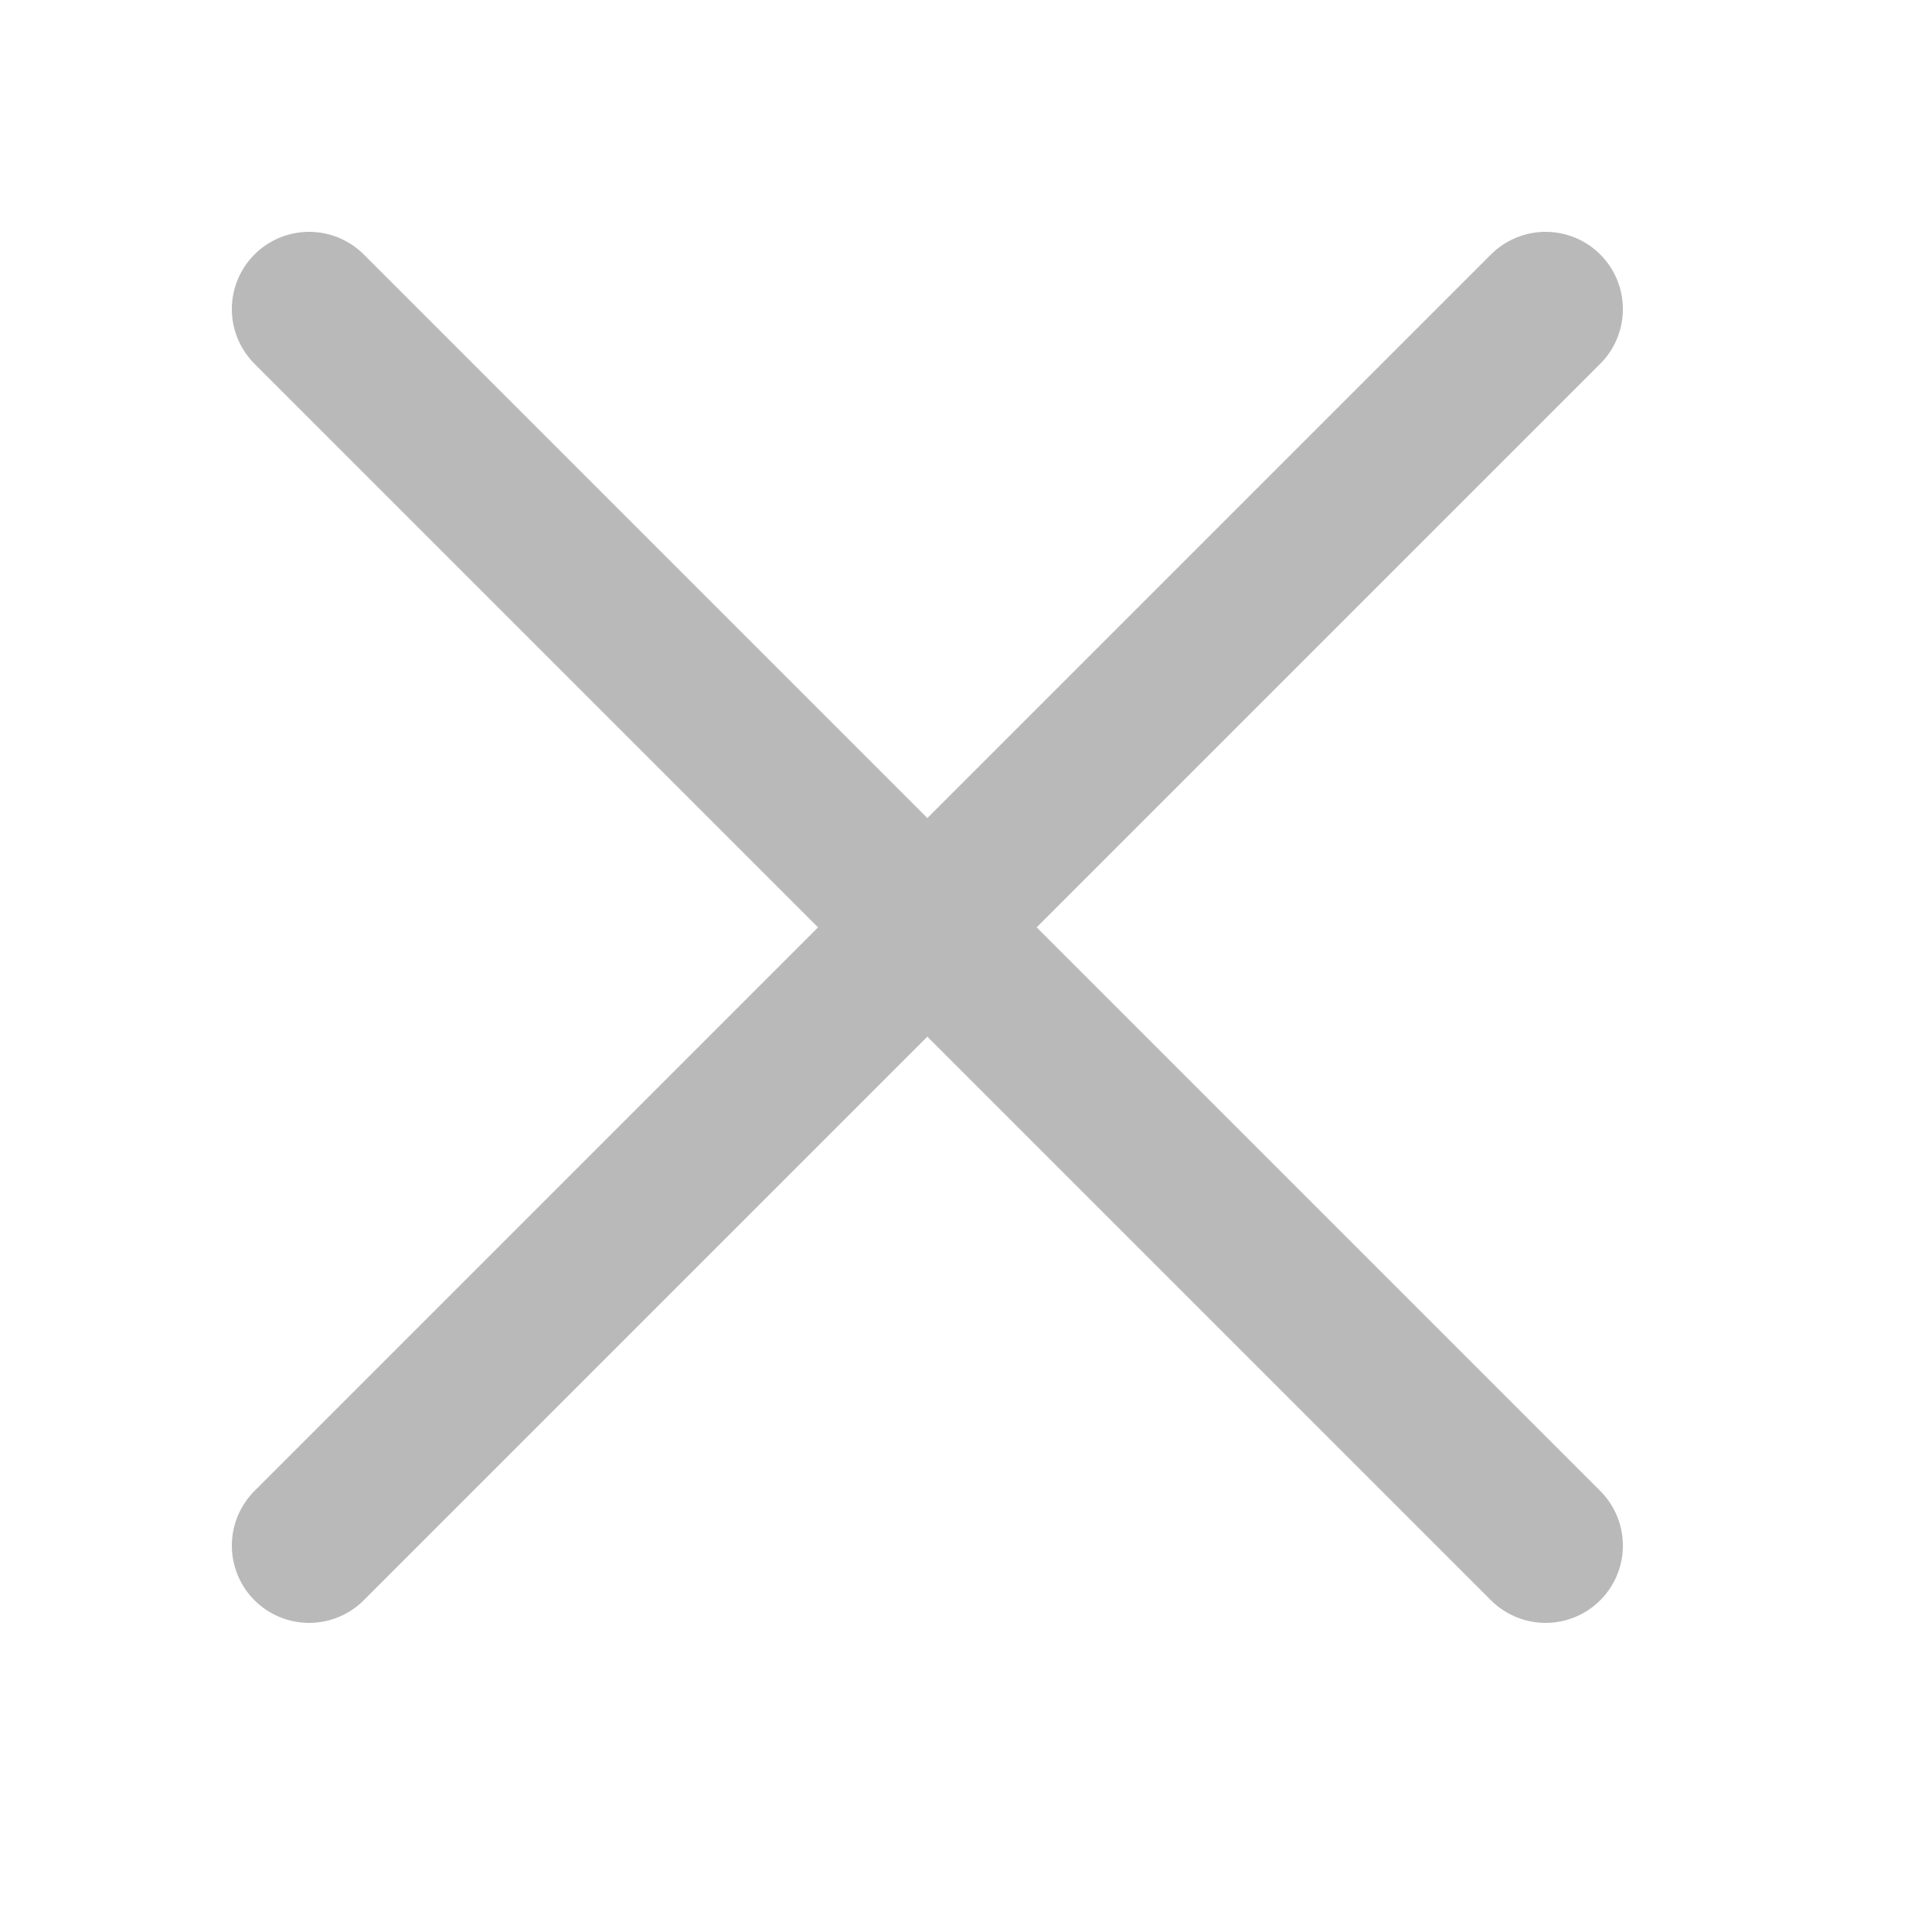
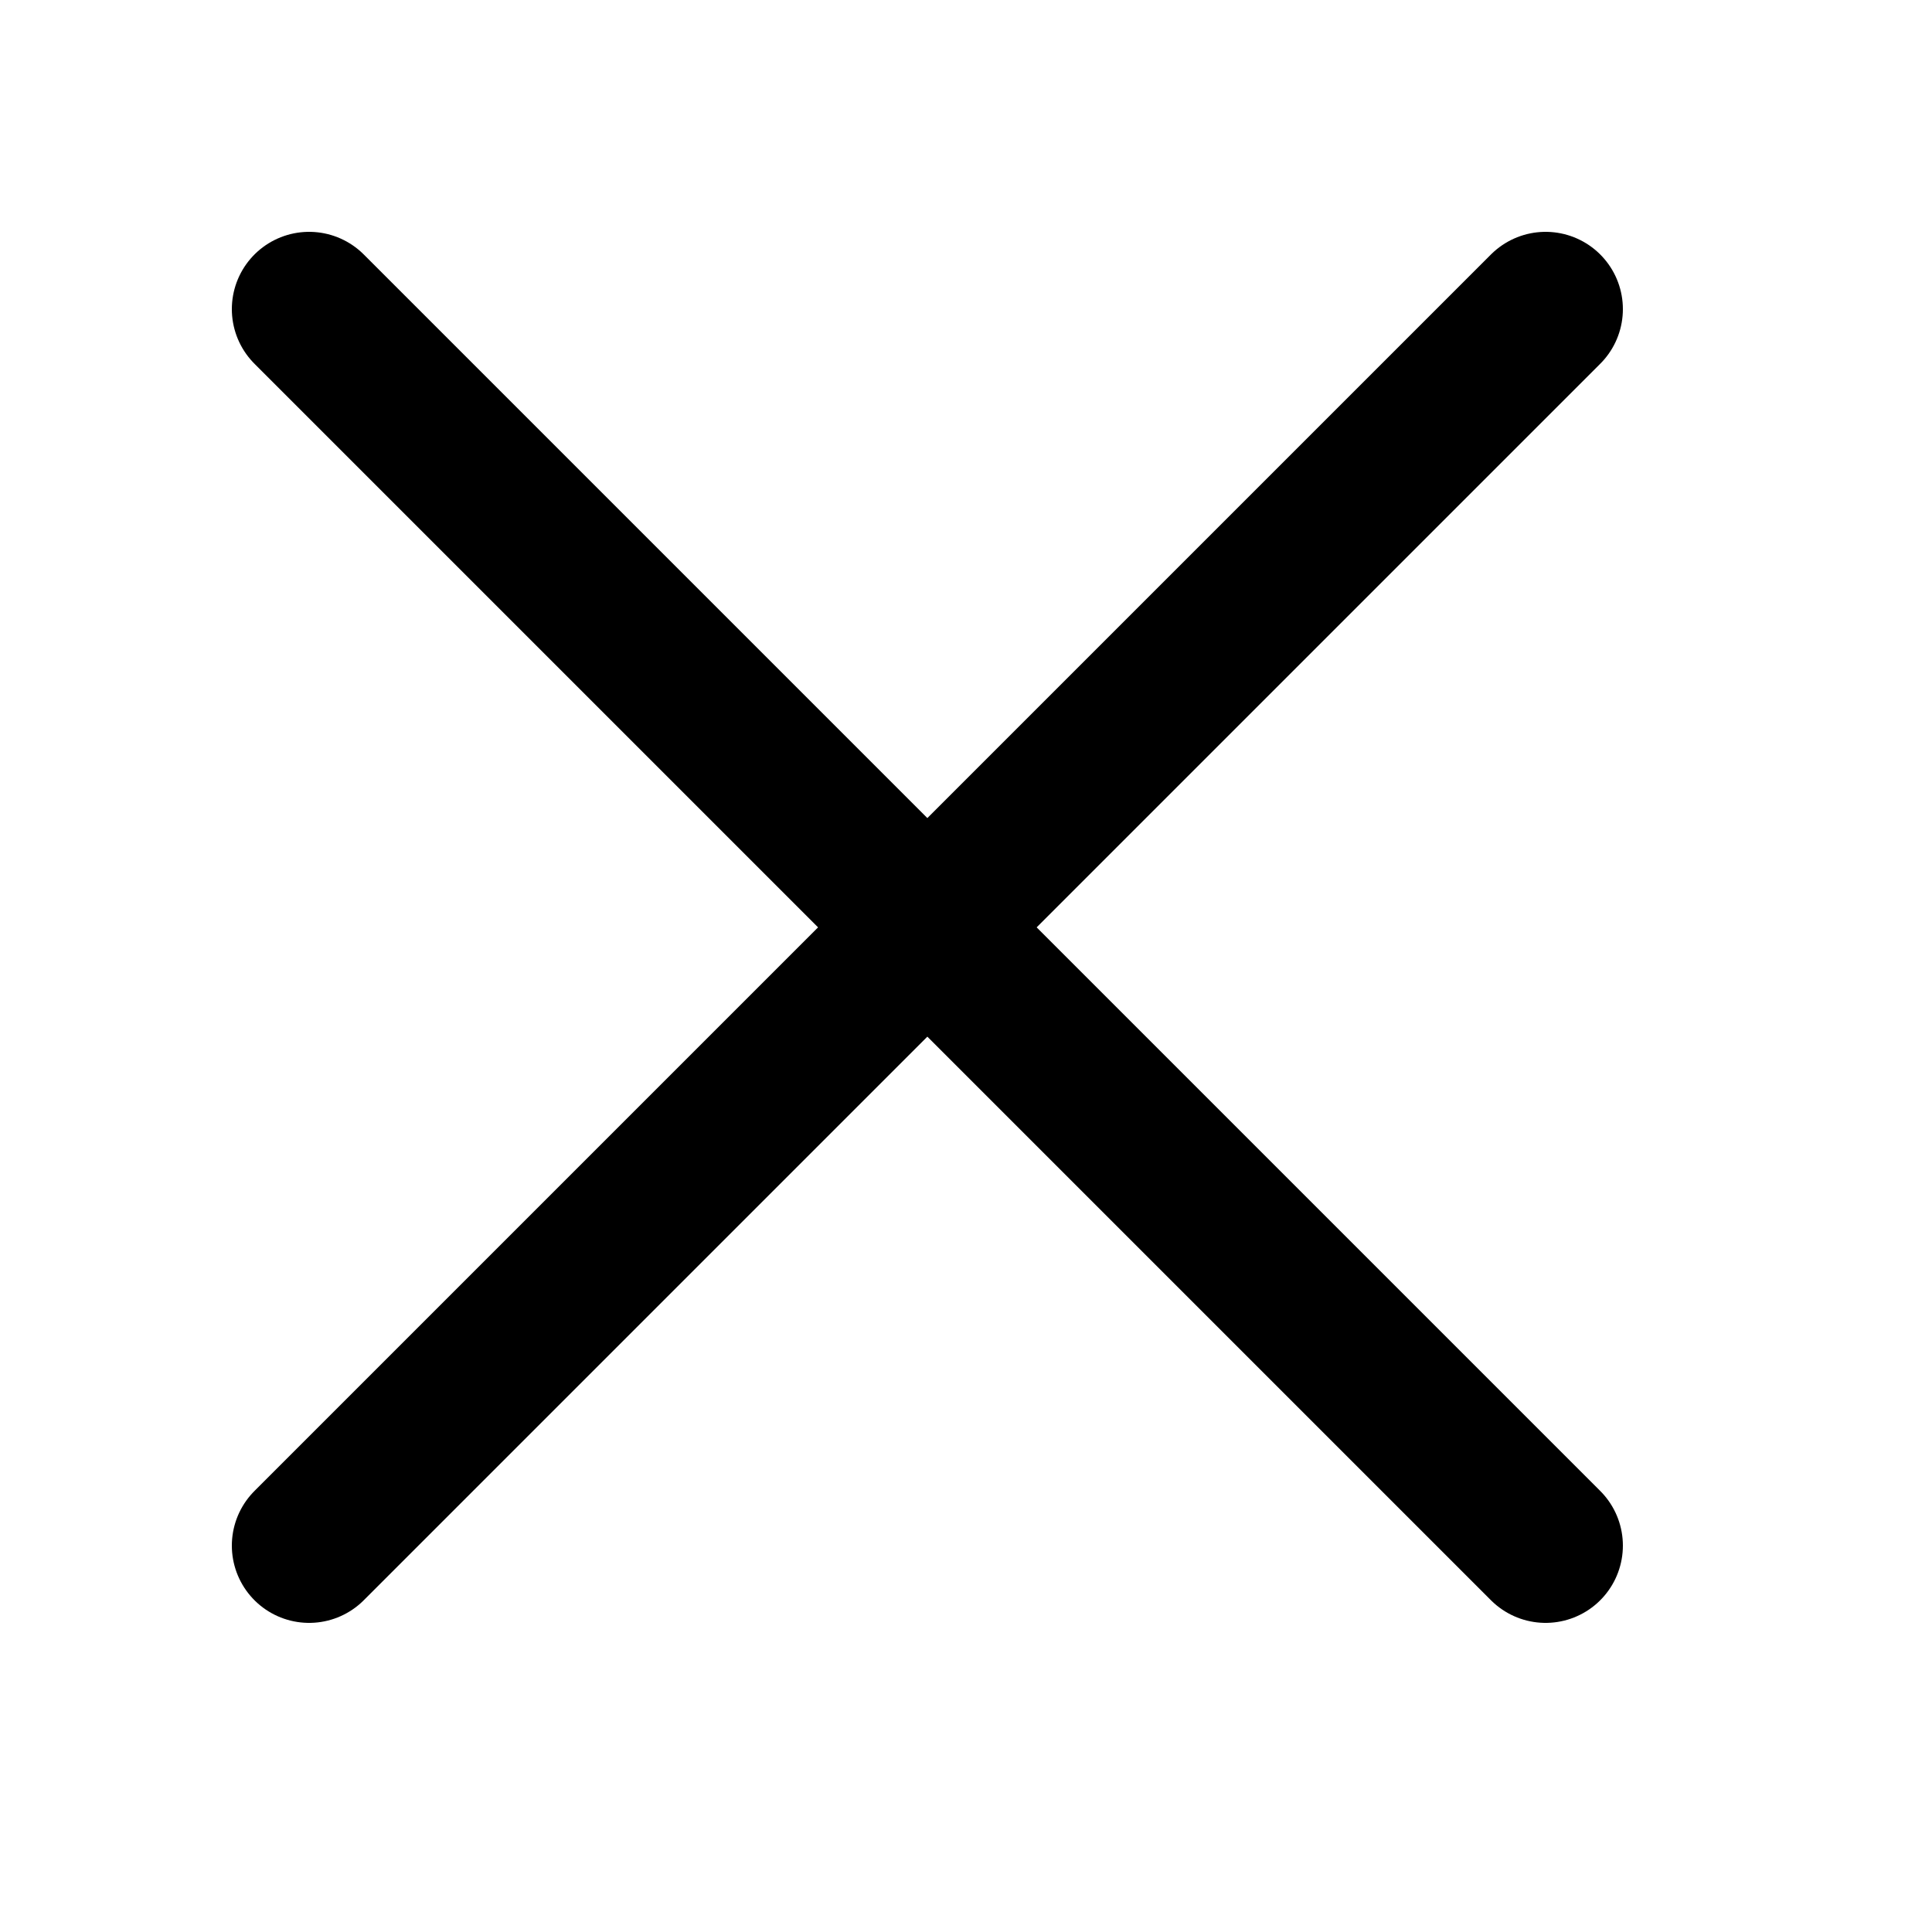
<svg xmlns="http://www.w3.org/2000/svg" width="25" height="25" viewBox="0 0 25 25" fill="none">
-   <path d="M4 4L20 20M4 20L20 4" stroke="#B9B9B9" stroke-width="2" stroke-linecap="round" stroke-linejoin="round" />
+   <path d="M4 4L20 20M4 20L20 4" stroke="#000" stroke-width="2" stroke-linecap="round" stroke-linejoin="round" />
</svg>
